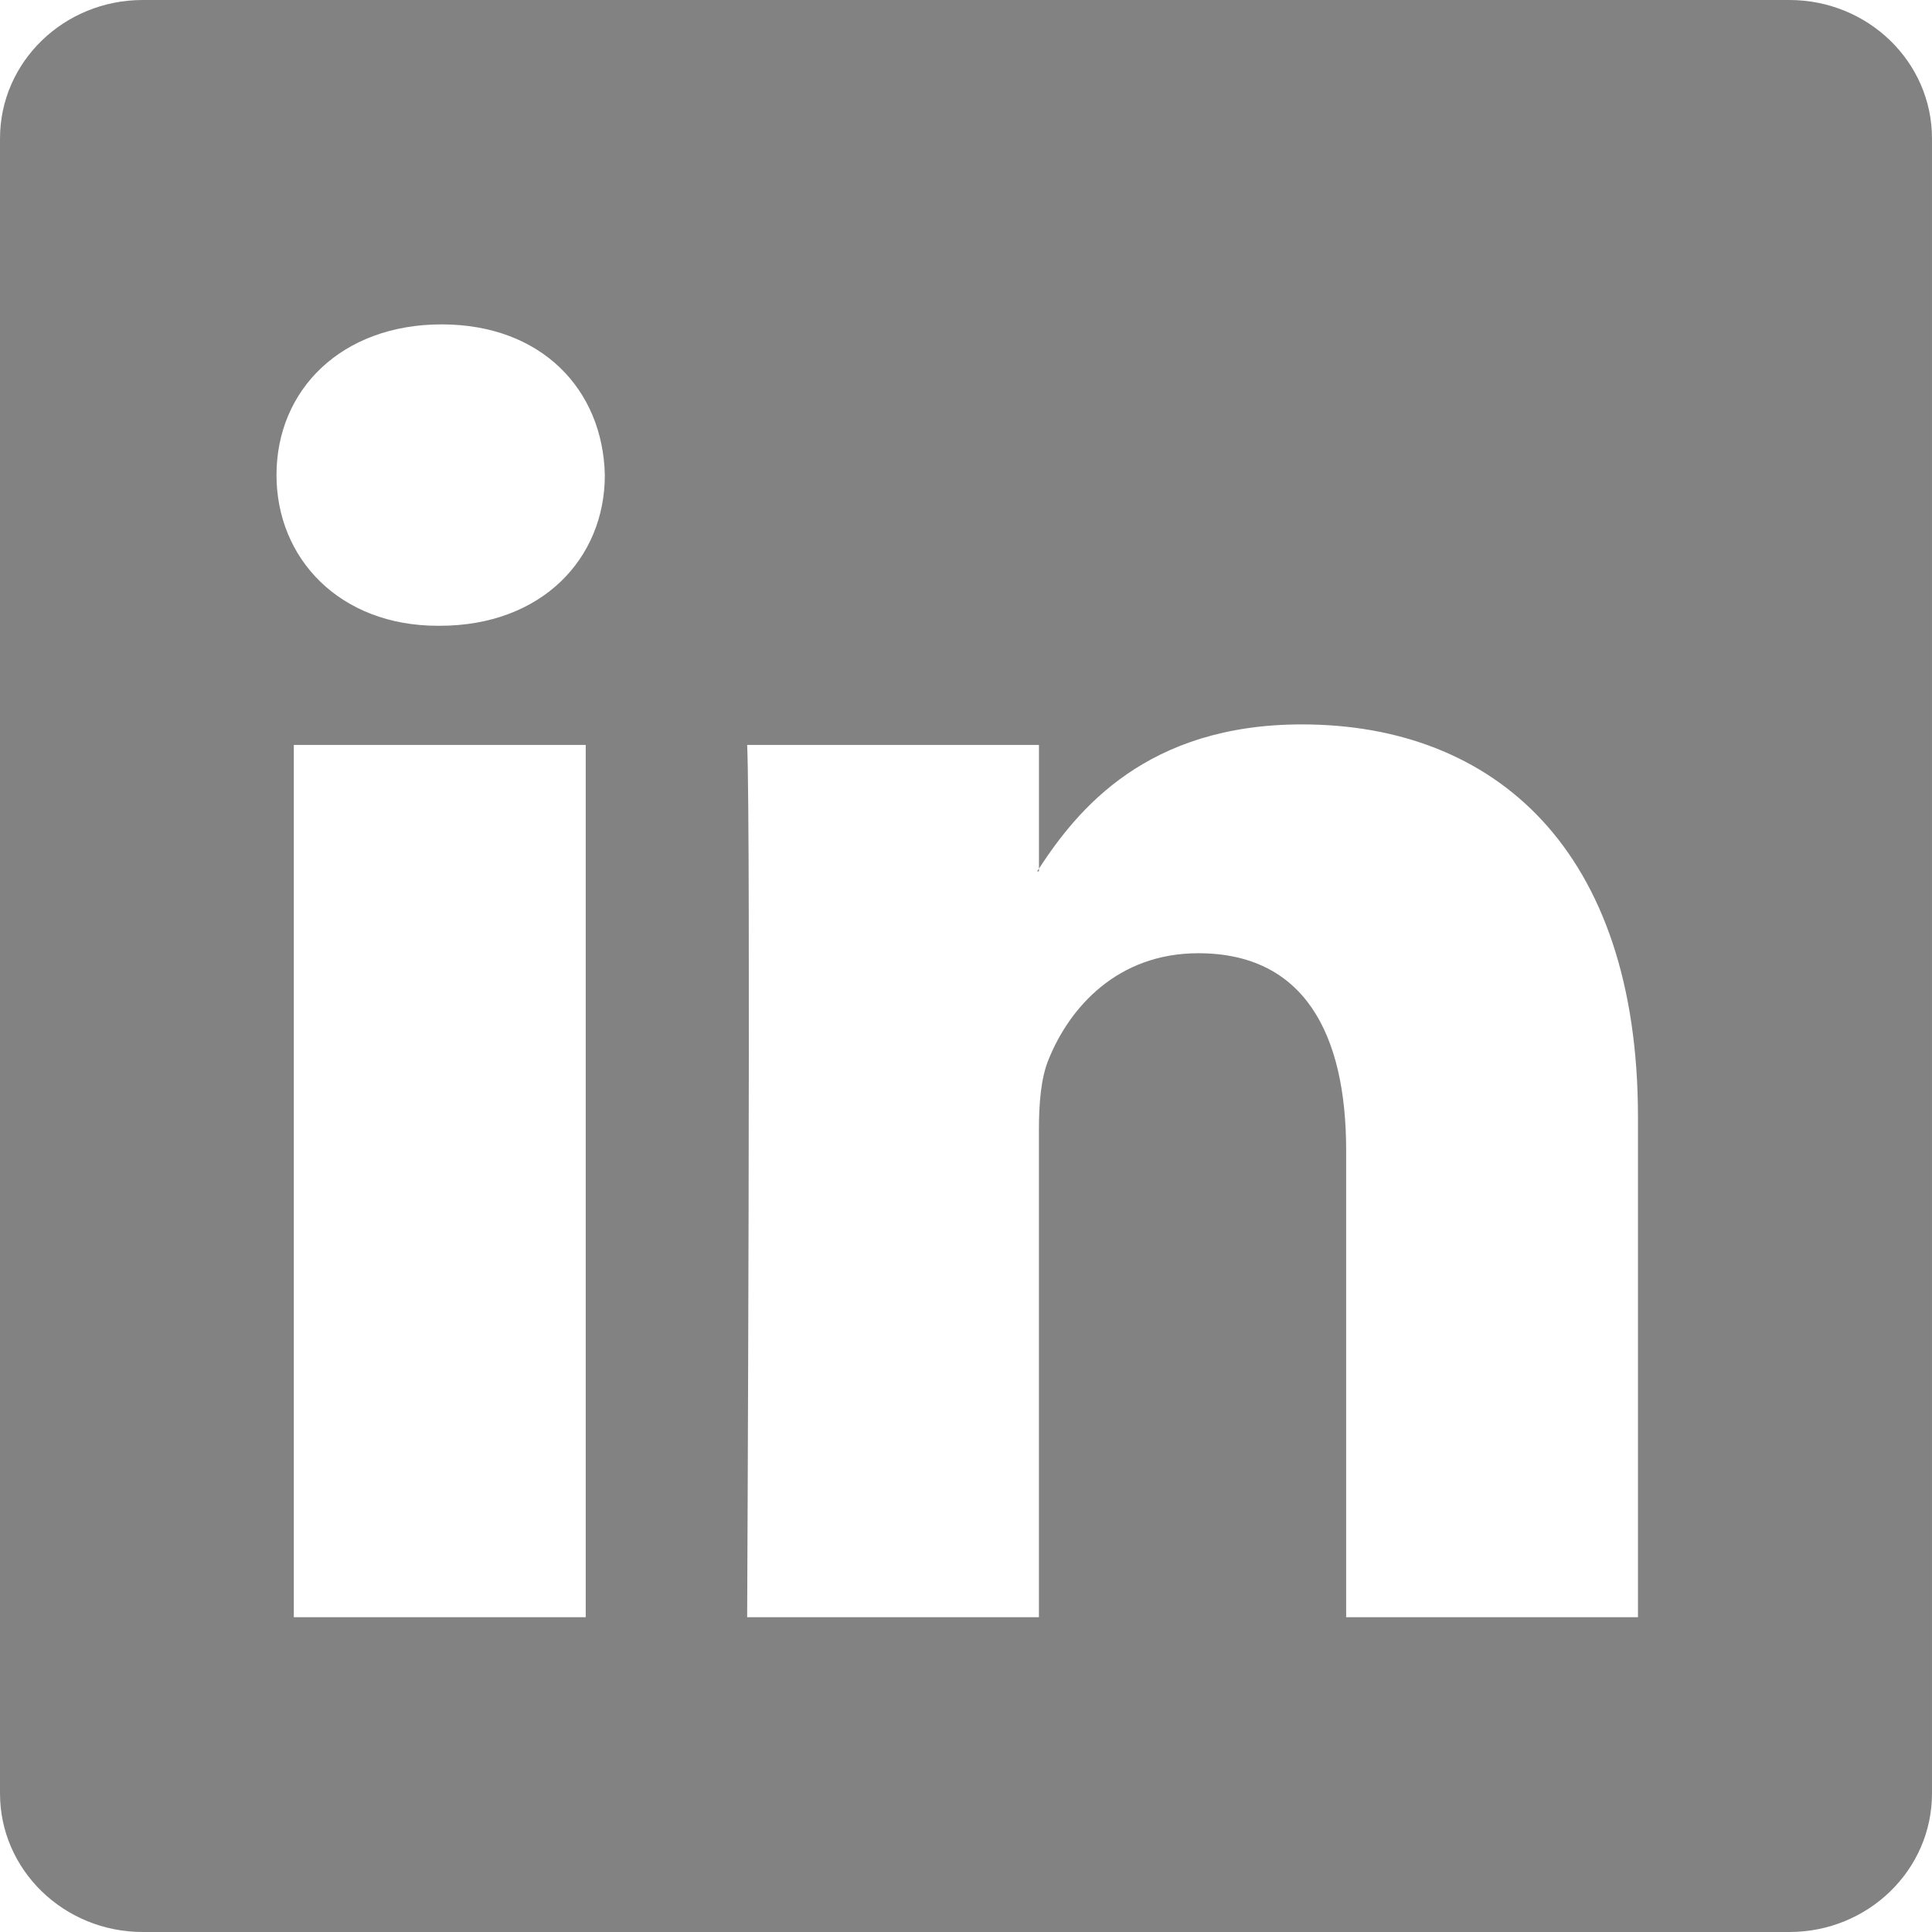
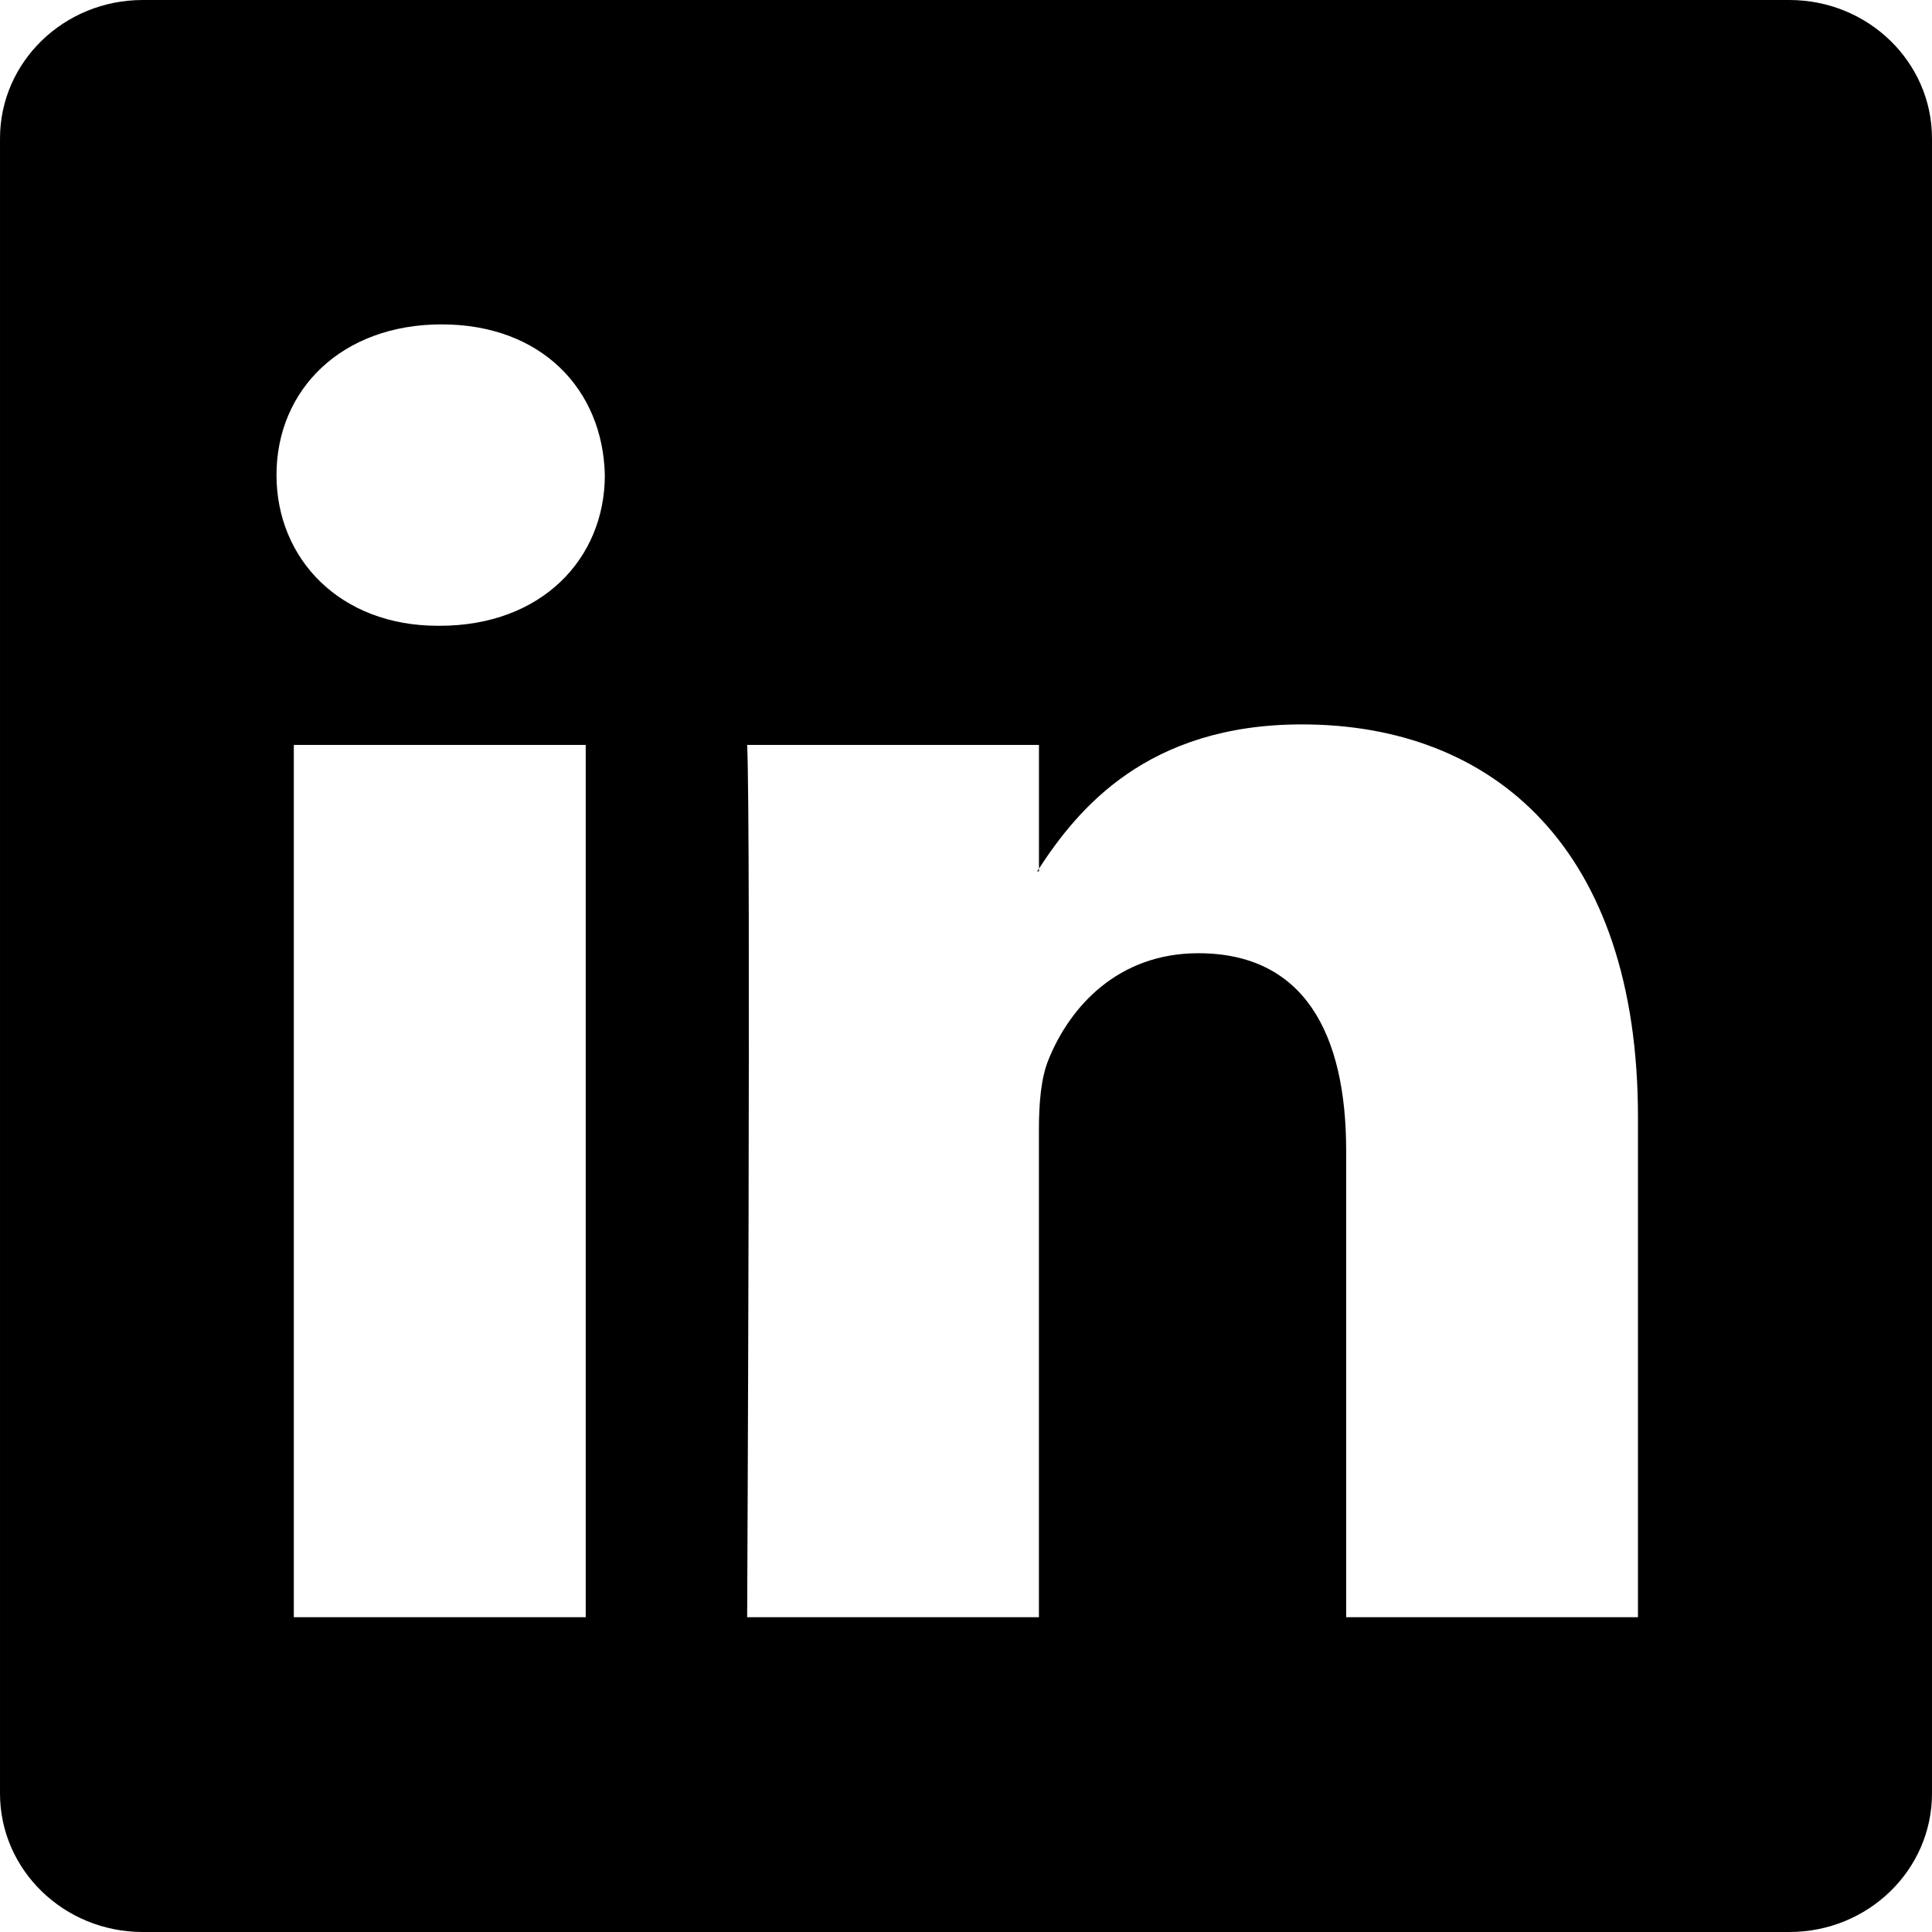
<svg viewBox="0 0 430.117 430.118">
-   <path fill="#828282" d="M398.355,0H31.782C14.229,0,0.002,13.793,0.002,30.817v368.471   c0,17.025,14.232,30.83,31.78,30.83h366.573c17.549,0,31.76-13.814,31.76-30.83V30.817C430.115,13.798,415.904,0,398.355,0z    M130.4,360.038H65.413V165.845H130.4V360.038z M97.913,139.315h-0.437c-21.793,0-35.92-14.904-35.92-33.563   c0-19.035,14.542-33.535,36.767-33.535c22.227,0,35.899,14.496,36.331,33.535C134.654,124.415,120.555,139.315,97.913,139.315z    M364.659,360.038h-64.966V256.138c0-26.107-9.413-43.921-32.907-43.921c-17.973,0-28.642,12.018-33.327,23.621   c-1.736,4.144-2.166,9.94-2.166,15.728v108.468h-64.954c0,0,0.85-175.979,0-194.192h64.964v27.531   c8.624-13.229,24.035-32.1,58.534-32.1c42.76,0,74.822,27.739,74.822,87.414V360.038z M230.883,193.99   c0.111-0.182,0.266-0.401,0.42-0.614v0.614H230.883z" />
+   <path fill="#000000" d="M398.355,0H31.782C14.229,0,0.002,13.793,0.002,30.817v368.471   c0,17.025,14.232,30.83,31.78,30.83h366.573c17.549,0,31.76-13.814,31.76-30.83V30.817C430.115,13.798,415.904,0,398.355,0z    M130.4,360.038H65.413V165.845H130.4V360.038z M97.913,139.315h-0.437c-21.793,0-35.92-14.904-35.92-33.563   c0-19.035,14.542-33.535,36.767-33.535c22.227,0,35.899,14.496,36.331,33.535C134.654,124.415,120.555,139.315,97.913,139.315z    M364.659,360.038h-64.966V256.138c0-26.107-9.413-43.921-32.907-43.921c-17.973,0-28.642,12.018-33.327,23.621   c-1.736,4.144-2.166,9.94-2.166,15.728v108.468h-64.954c0,0,0.85-175.979,0-194.192h64.964v27.531   c8.624-13.229,24.035-32.1,58.534-32.1c42.76,0,74.822,27.739,74.822,87.414V360.038z M230.883,193.99   c0.111-0.182,0.266-0.401,0.42-0.614v0.614H230.883z" />
</svg>
